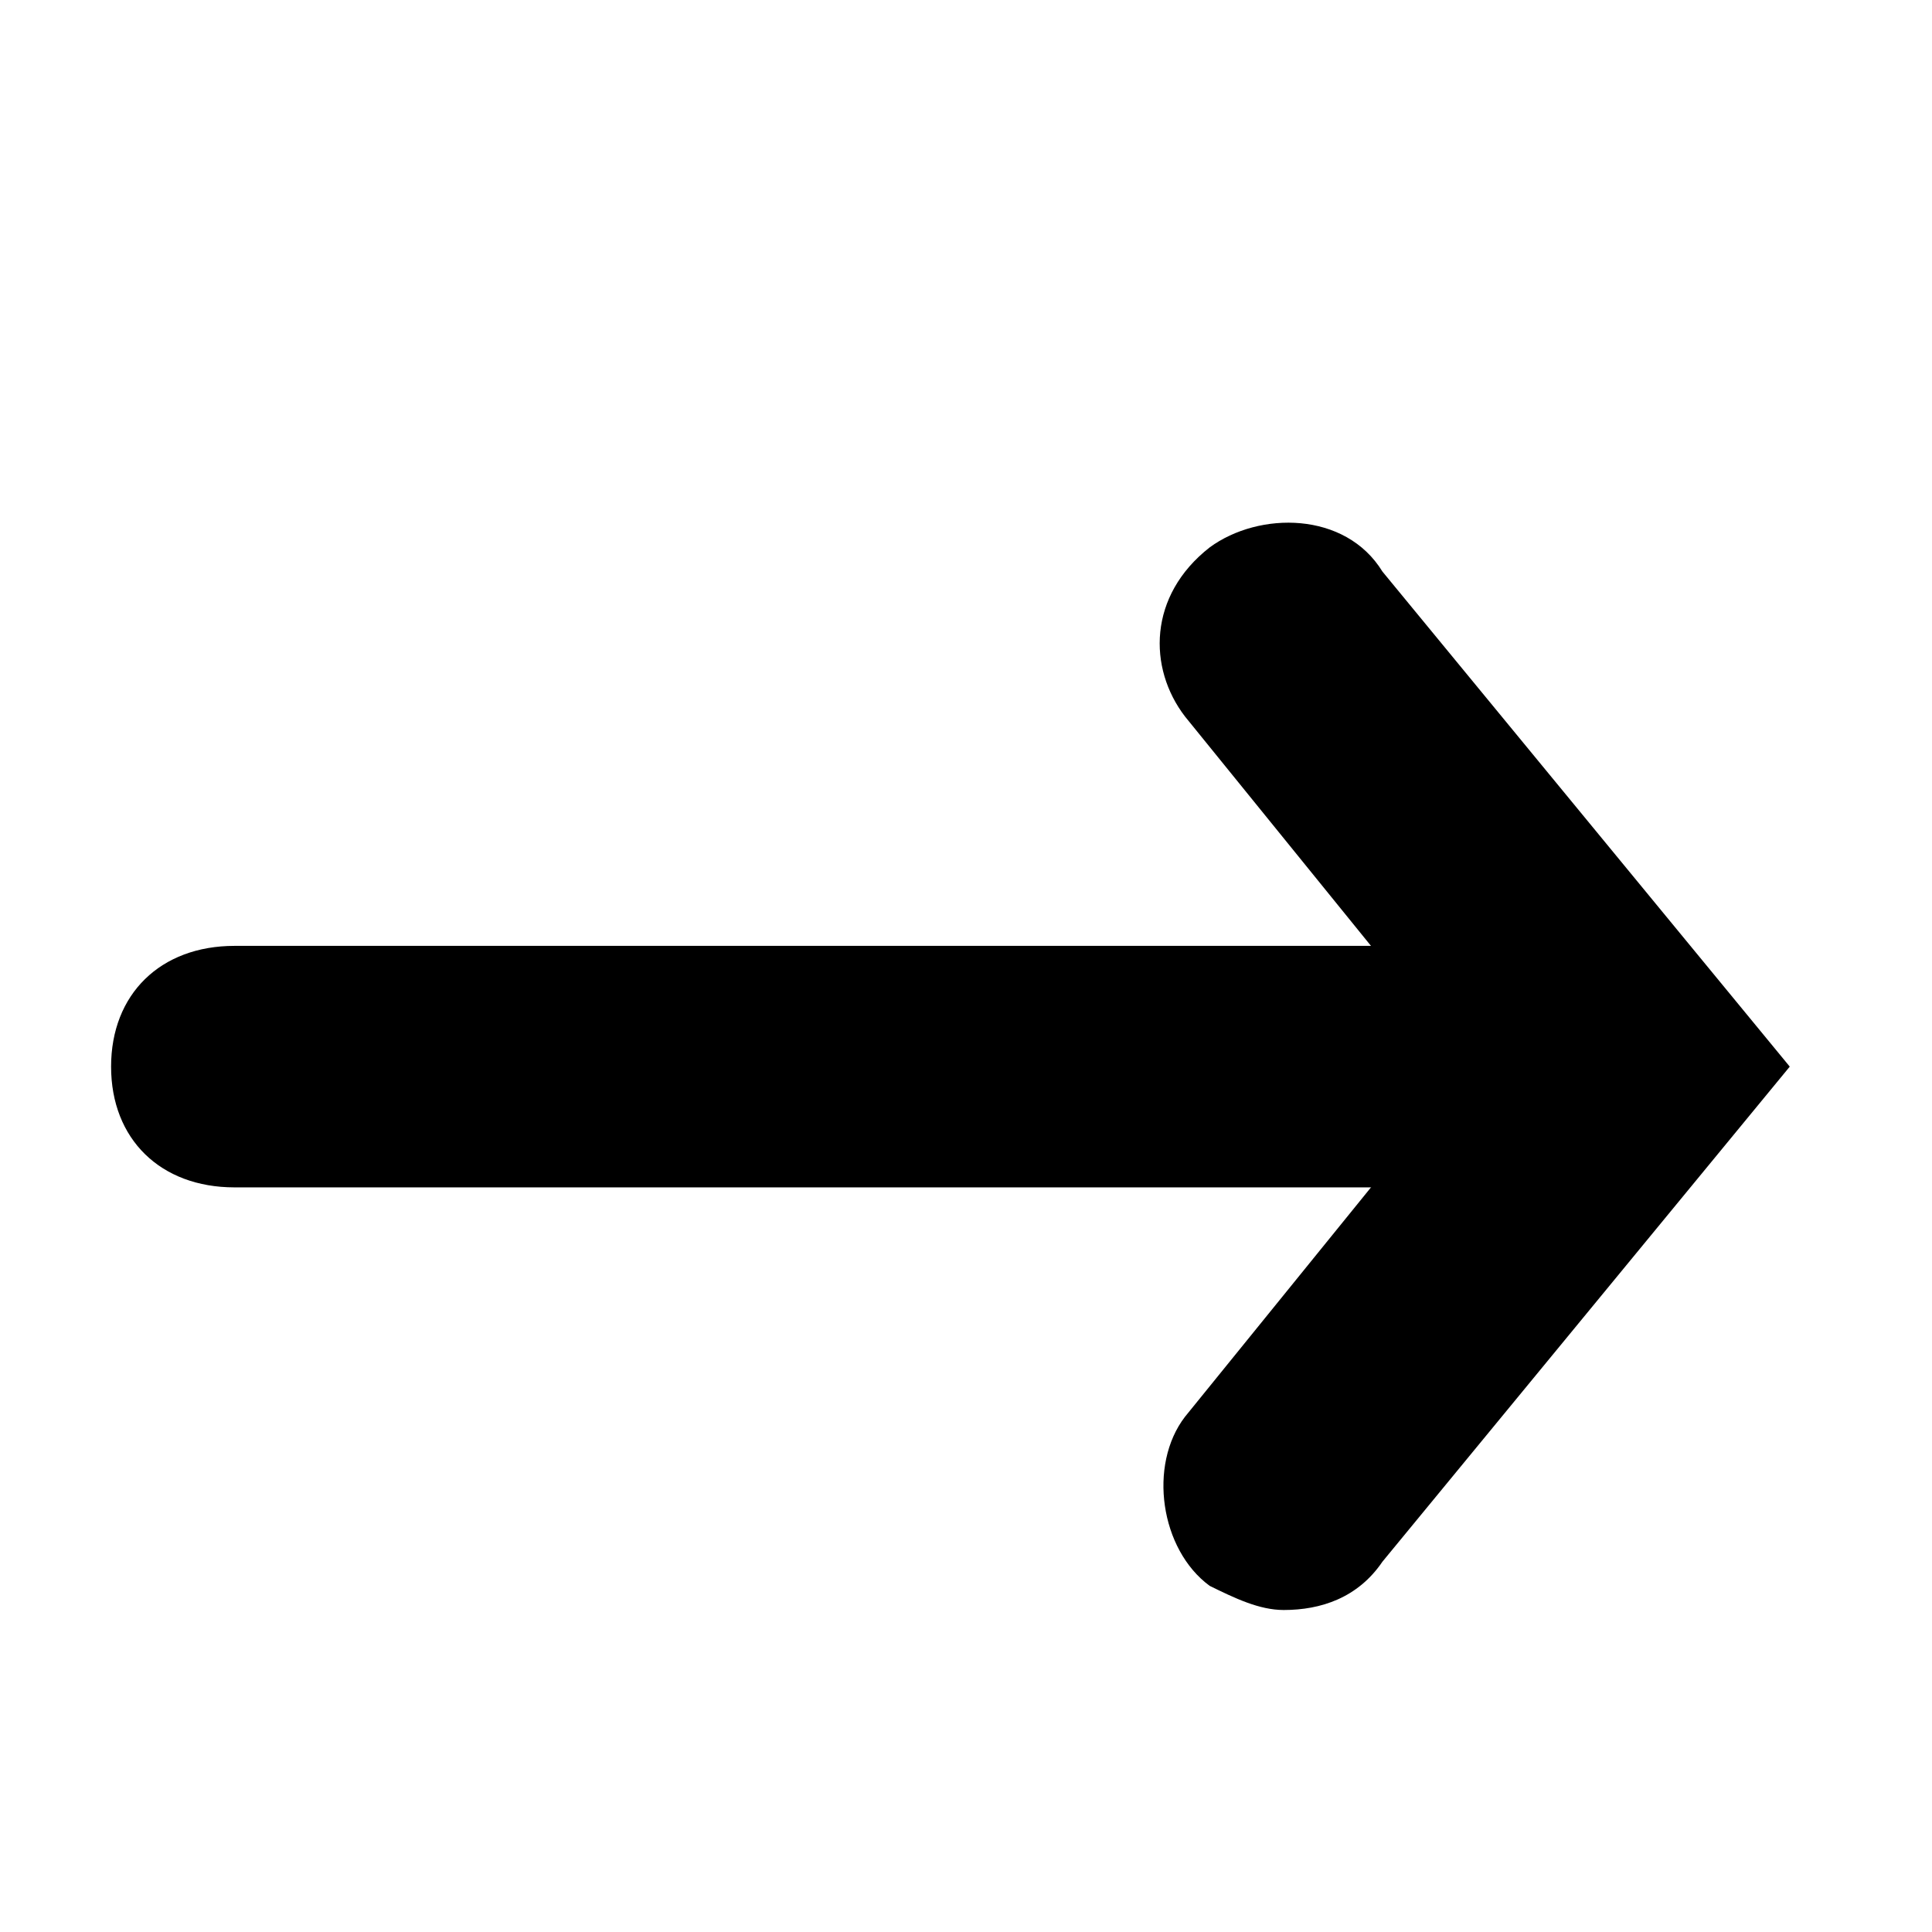
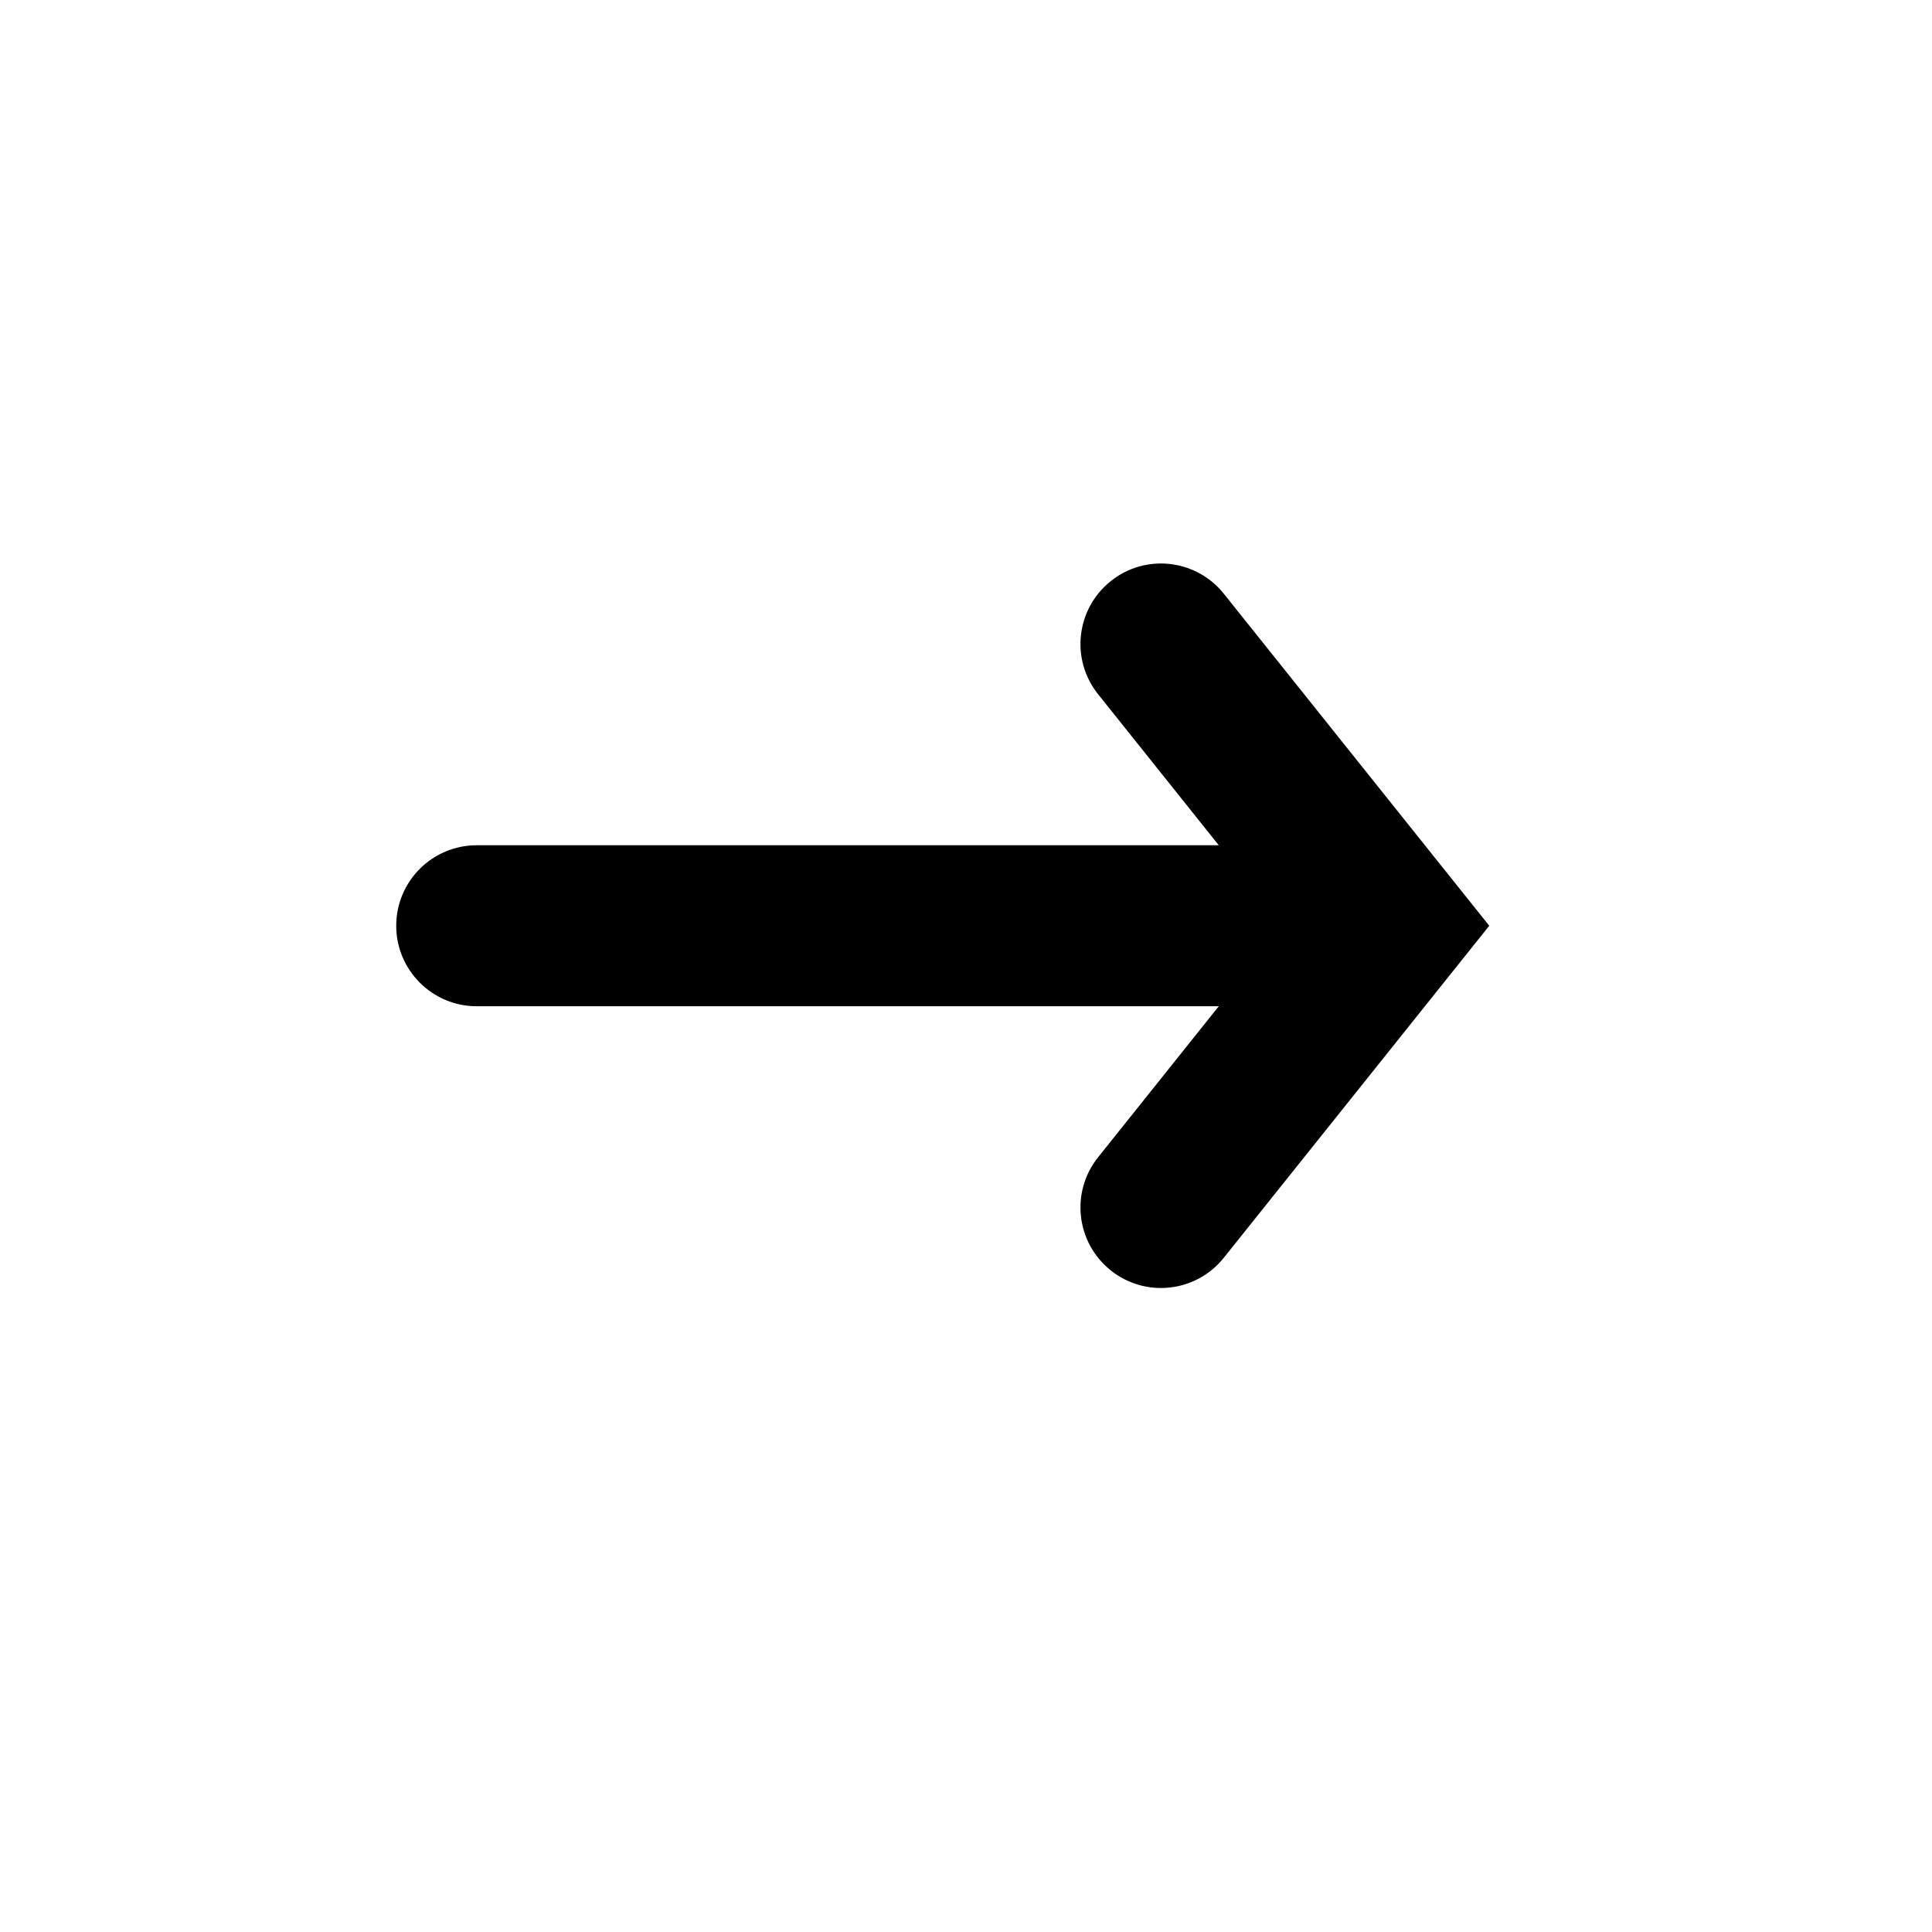
<svg xmlns="http://www.w3.org/2000/svg" width="24" height="24" viewBox="0 0 24 24">
-   <g fill="currentColor">
-     <path d="M19.013 14.75h-16.1c-.92 0-1.533-.6-1.533-1.5s.613-1.5 1.533-1.5h16.1c.92 0 1.534.6 1.534 1.5s-.614 1.5-1.534 1.5z" />
-     <path d="M15.947 20c-.307 0-.614-.15-.92-.3-.614-.45-.767-1.5-.307-2.1l3.527-4.35L14.72 8.9c-.46-.6-.46-1.5.307-2.1.613-.45 1.686-.45 2.146.3l5.06 6.15-5.06 6.15c-.306.45-.766.6-1.226.6z" />
-   </g>
+   <path fill="currentColor" d="M13.641 14.376C13.296 14.807 13.366 15.436 13.798 15.781C14.229 16.126 14.858 16.056 15.203 15.624L18.5 11.5L15.203 7.376C14.858 6.944 14.229 6.874 13.798 7.219C13.366 7.564 13.296 8.193 13.641 8.624L15.14 10.5H5.922C5.37 10.5 4.922 10.948 4.922 11.5C4.922 12.052 5.37 12.5 5.922 12.5H15.14L13.641 14.376Z" />
</svg>
